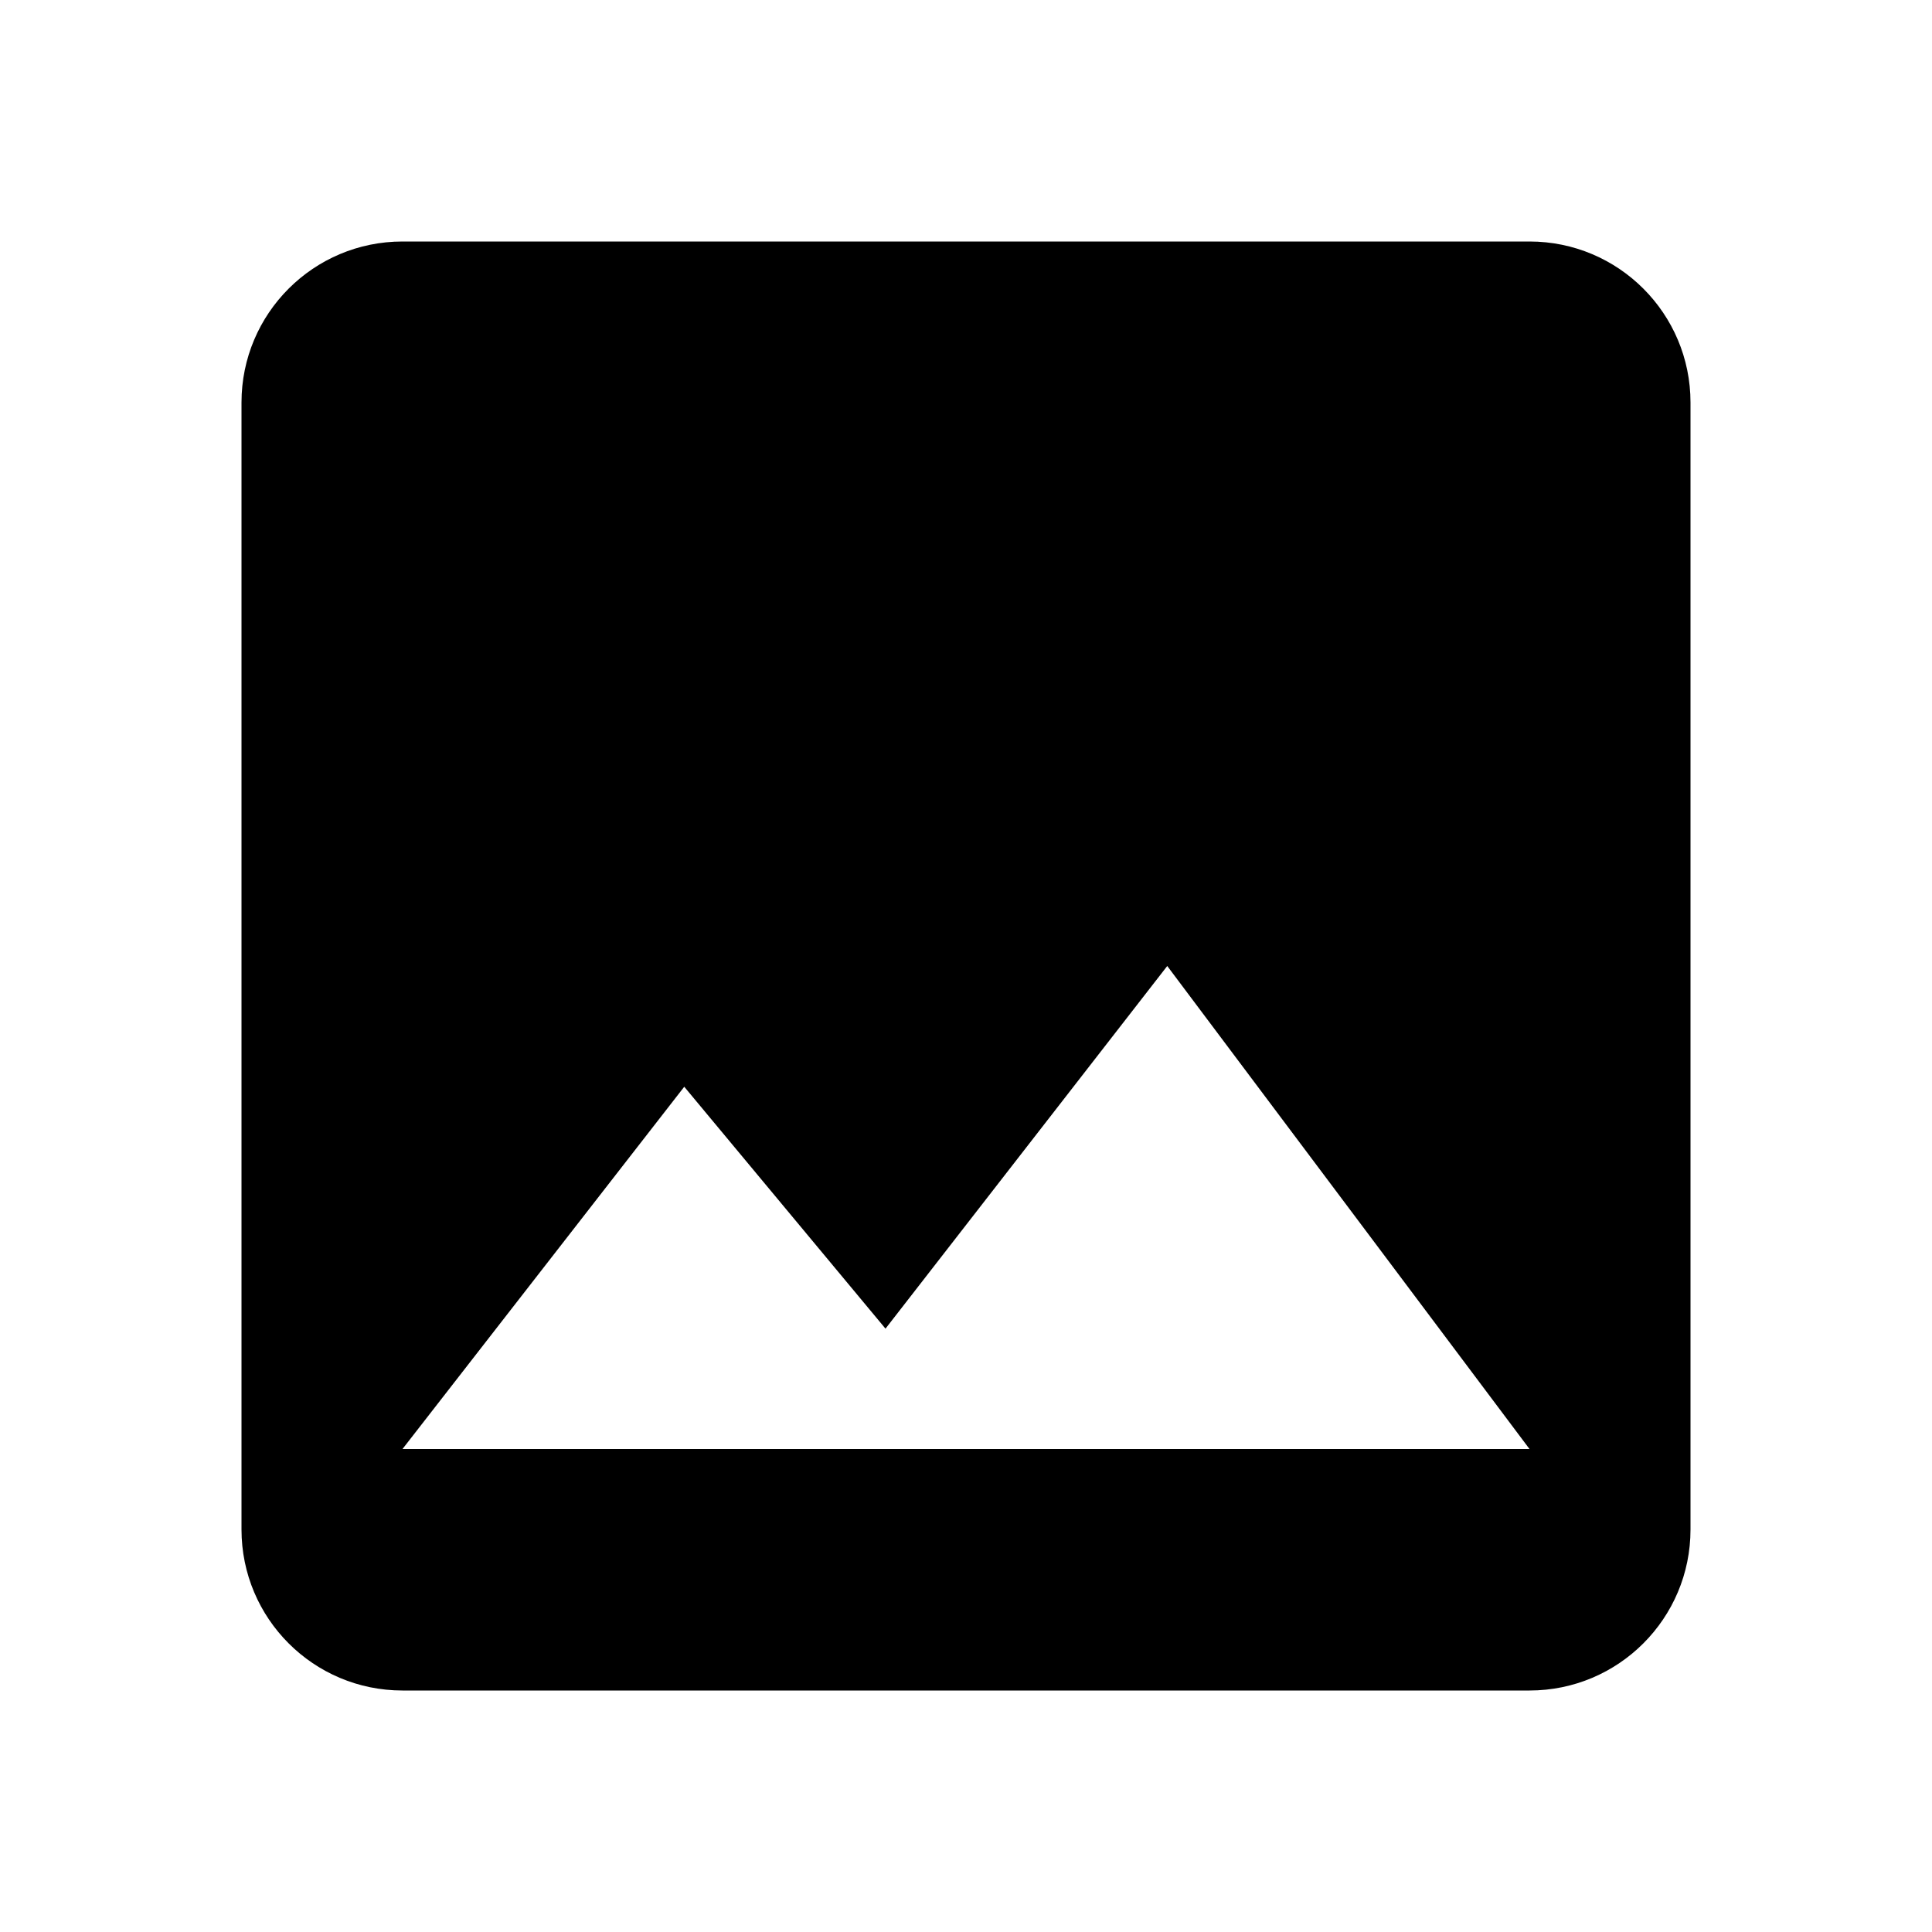
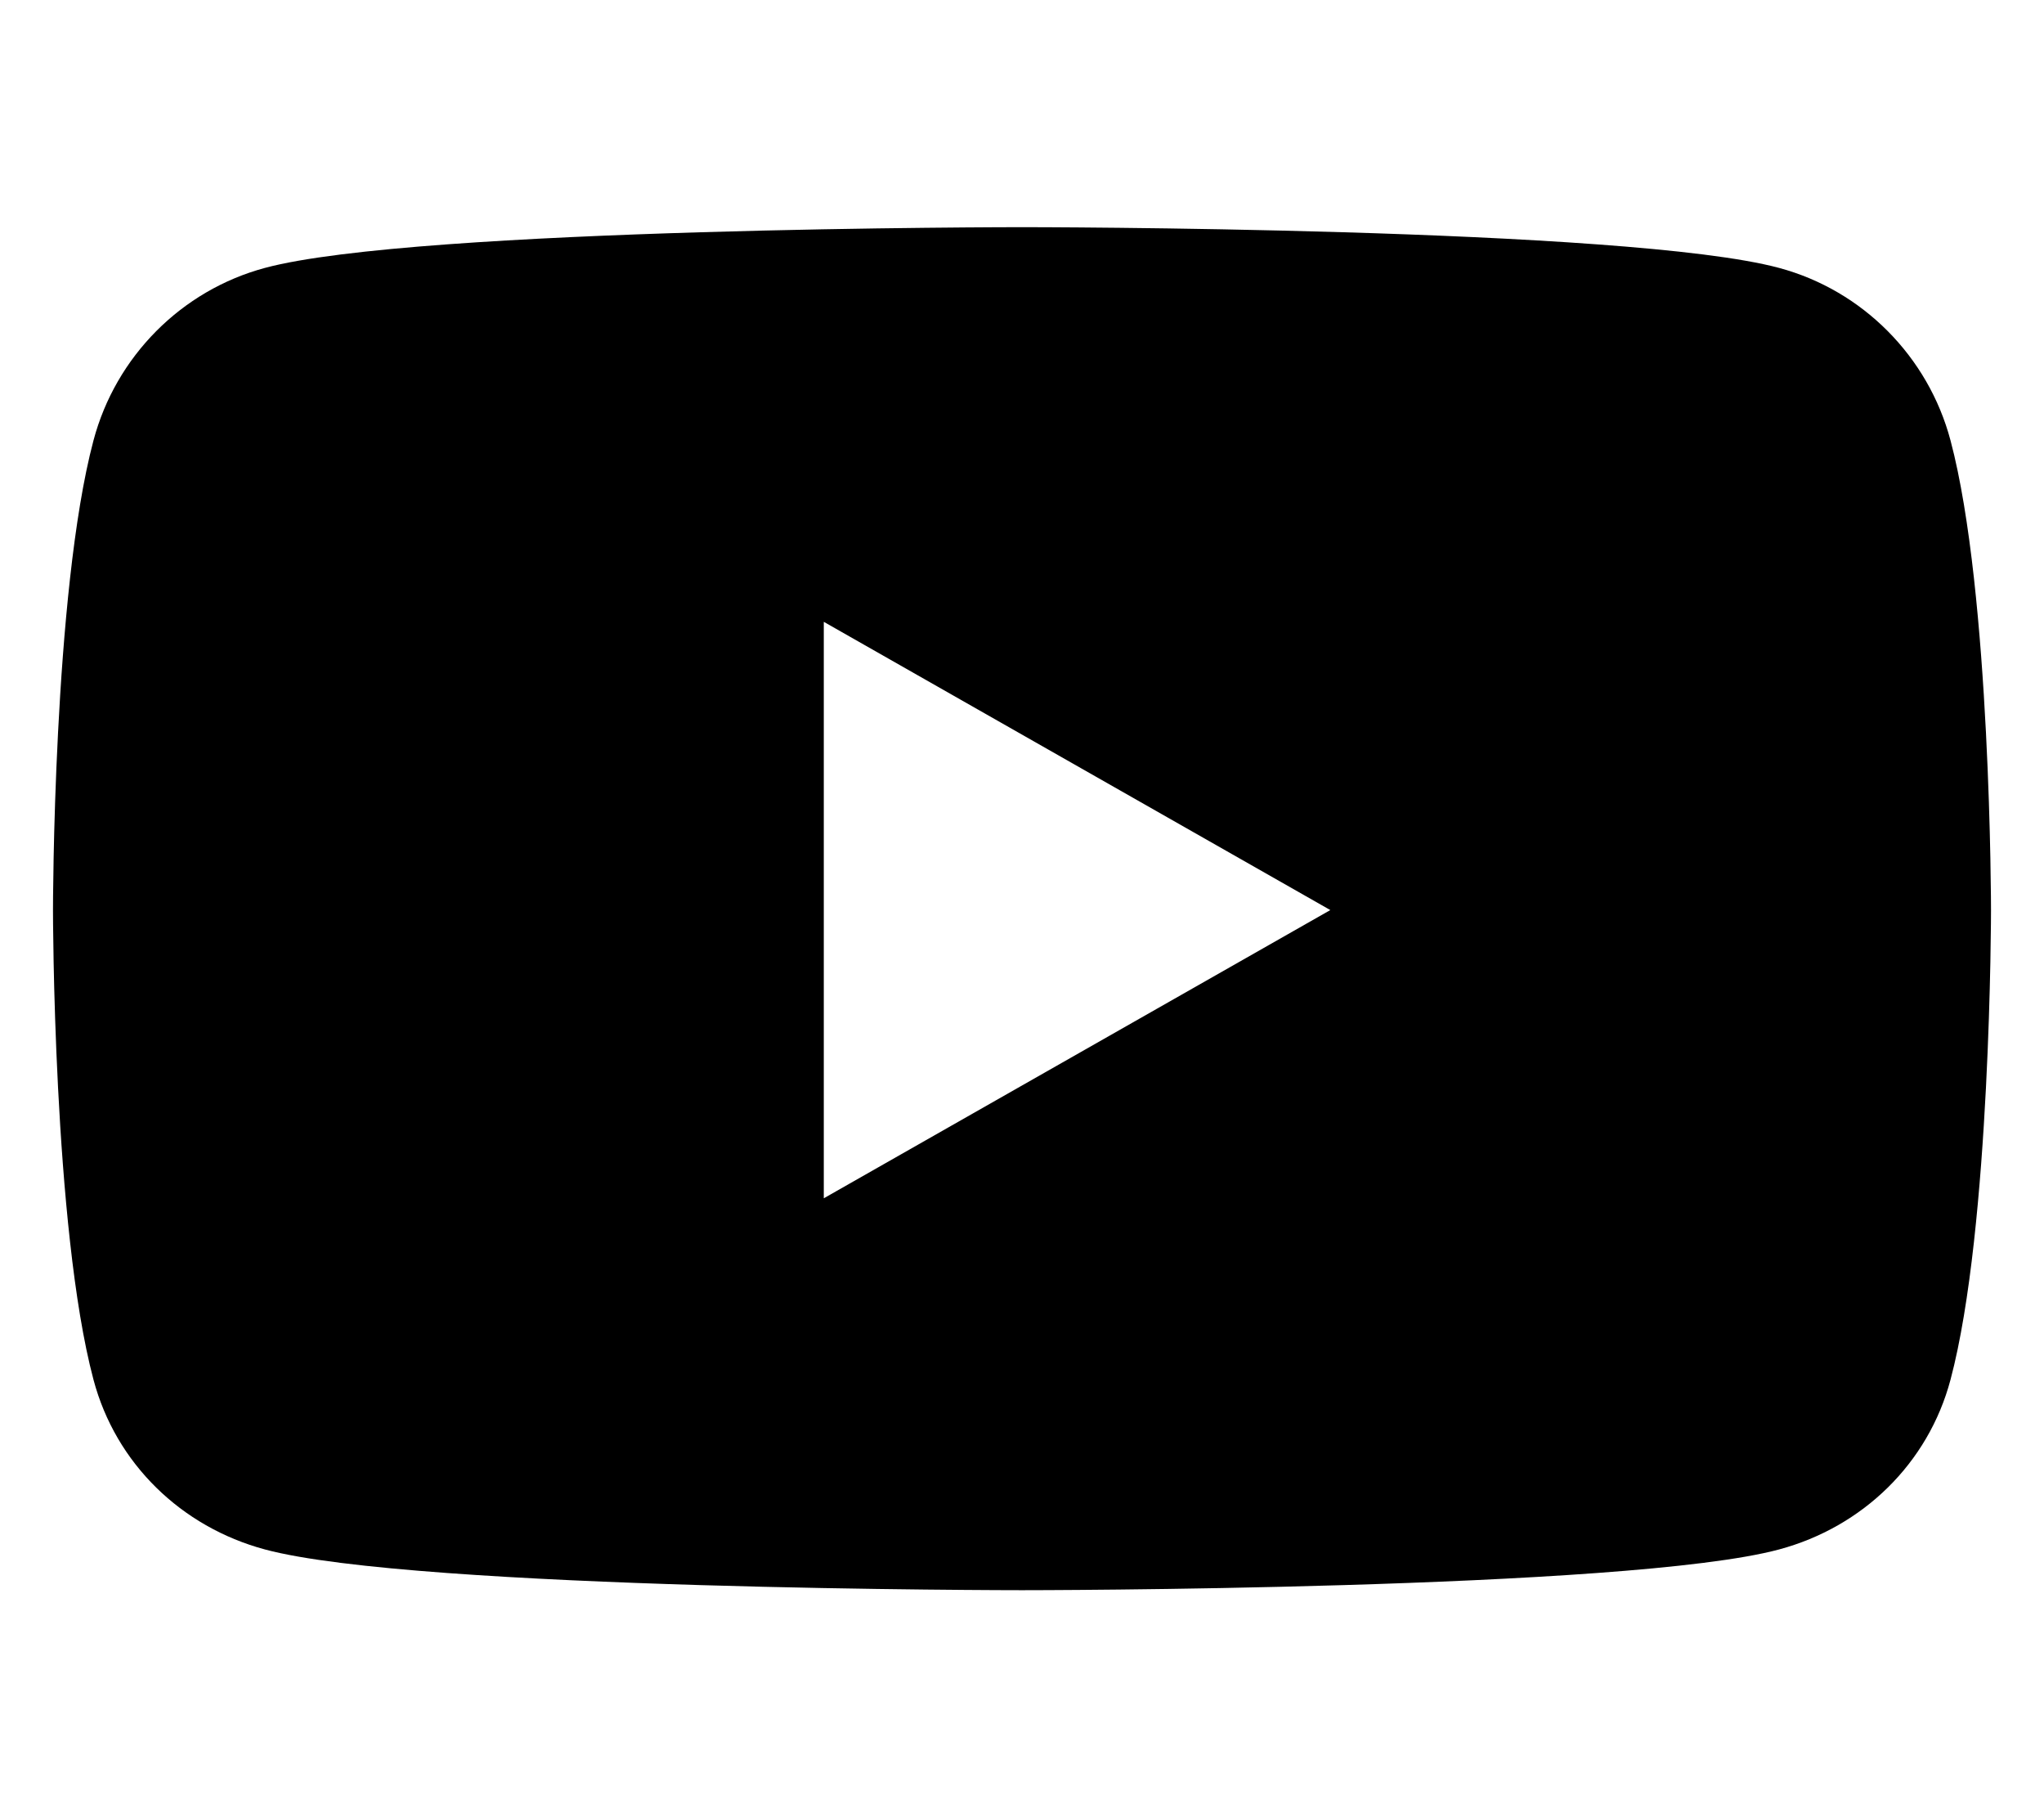
- <svg xmlns="http://www.w3.org/2000/svg" height="48" viewBox="0 0 48 48" width="48">
-   <path d="M0 0h48v48h-48z" fill="none" />
-   <path d="M42 38v-28c0-2.21-1.79-4-4-4h-28c-2.21 0-4 1.79-4 4v28c0 2.21 1.79 4 4 4h28c2.21 0 4-1.79 4-4zm-25-11l5 6.01 7-9.01 9 12h-28l7-9z" />
+ <svg xmlns="http://www.w3.org/2000/svg" viewBox="0 0 576 512">
+   <path d="M549.655 124.083c-6.281-23.65-24.787-42.276-48.284-48.597C458.781 64 288 64 288 64S117.22 64 74.629 75.486c-23.497 6.322-42.003 24.947-48.284 48.597-11.412 42.867-11.412 132.305-11.412 132.305s0 89.438 11.412 132.305c6.281 23.65 24.787 41.5 48.284 47.821C117.22 448 288 448 288 448s170.78 0 213.371-11.486c23.497-6.321 42.003-24.171 48.284-47.821 11.412-42.867 11.412-132.305 11.412-132.305s0-89.438-11.412-132.305zm-317.51 213.508V175.185l142.739 81.205-142.739 81.201z" />
</svg>
